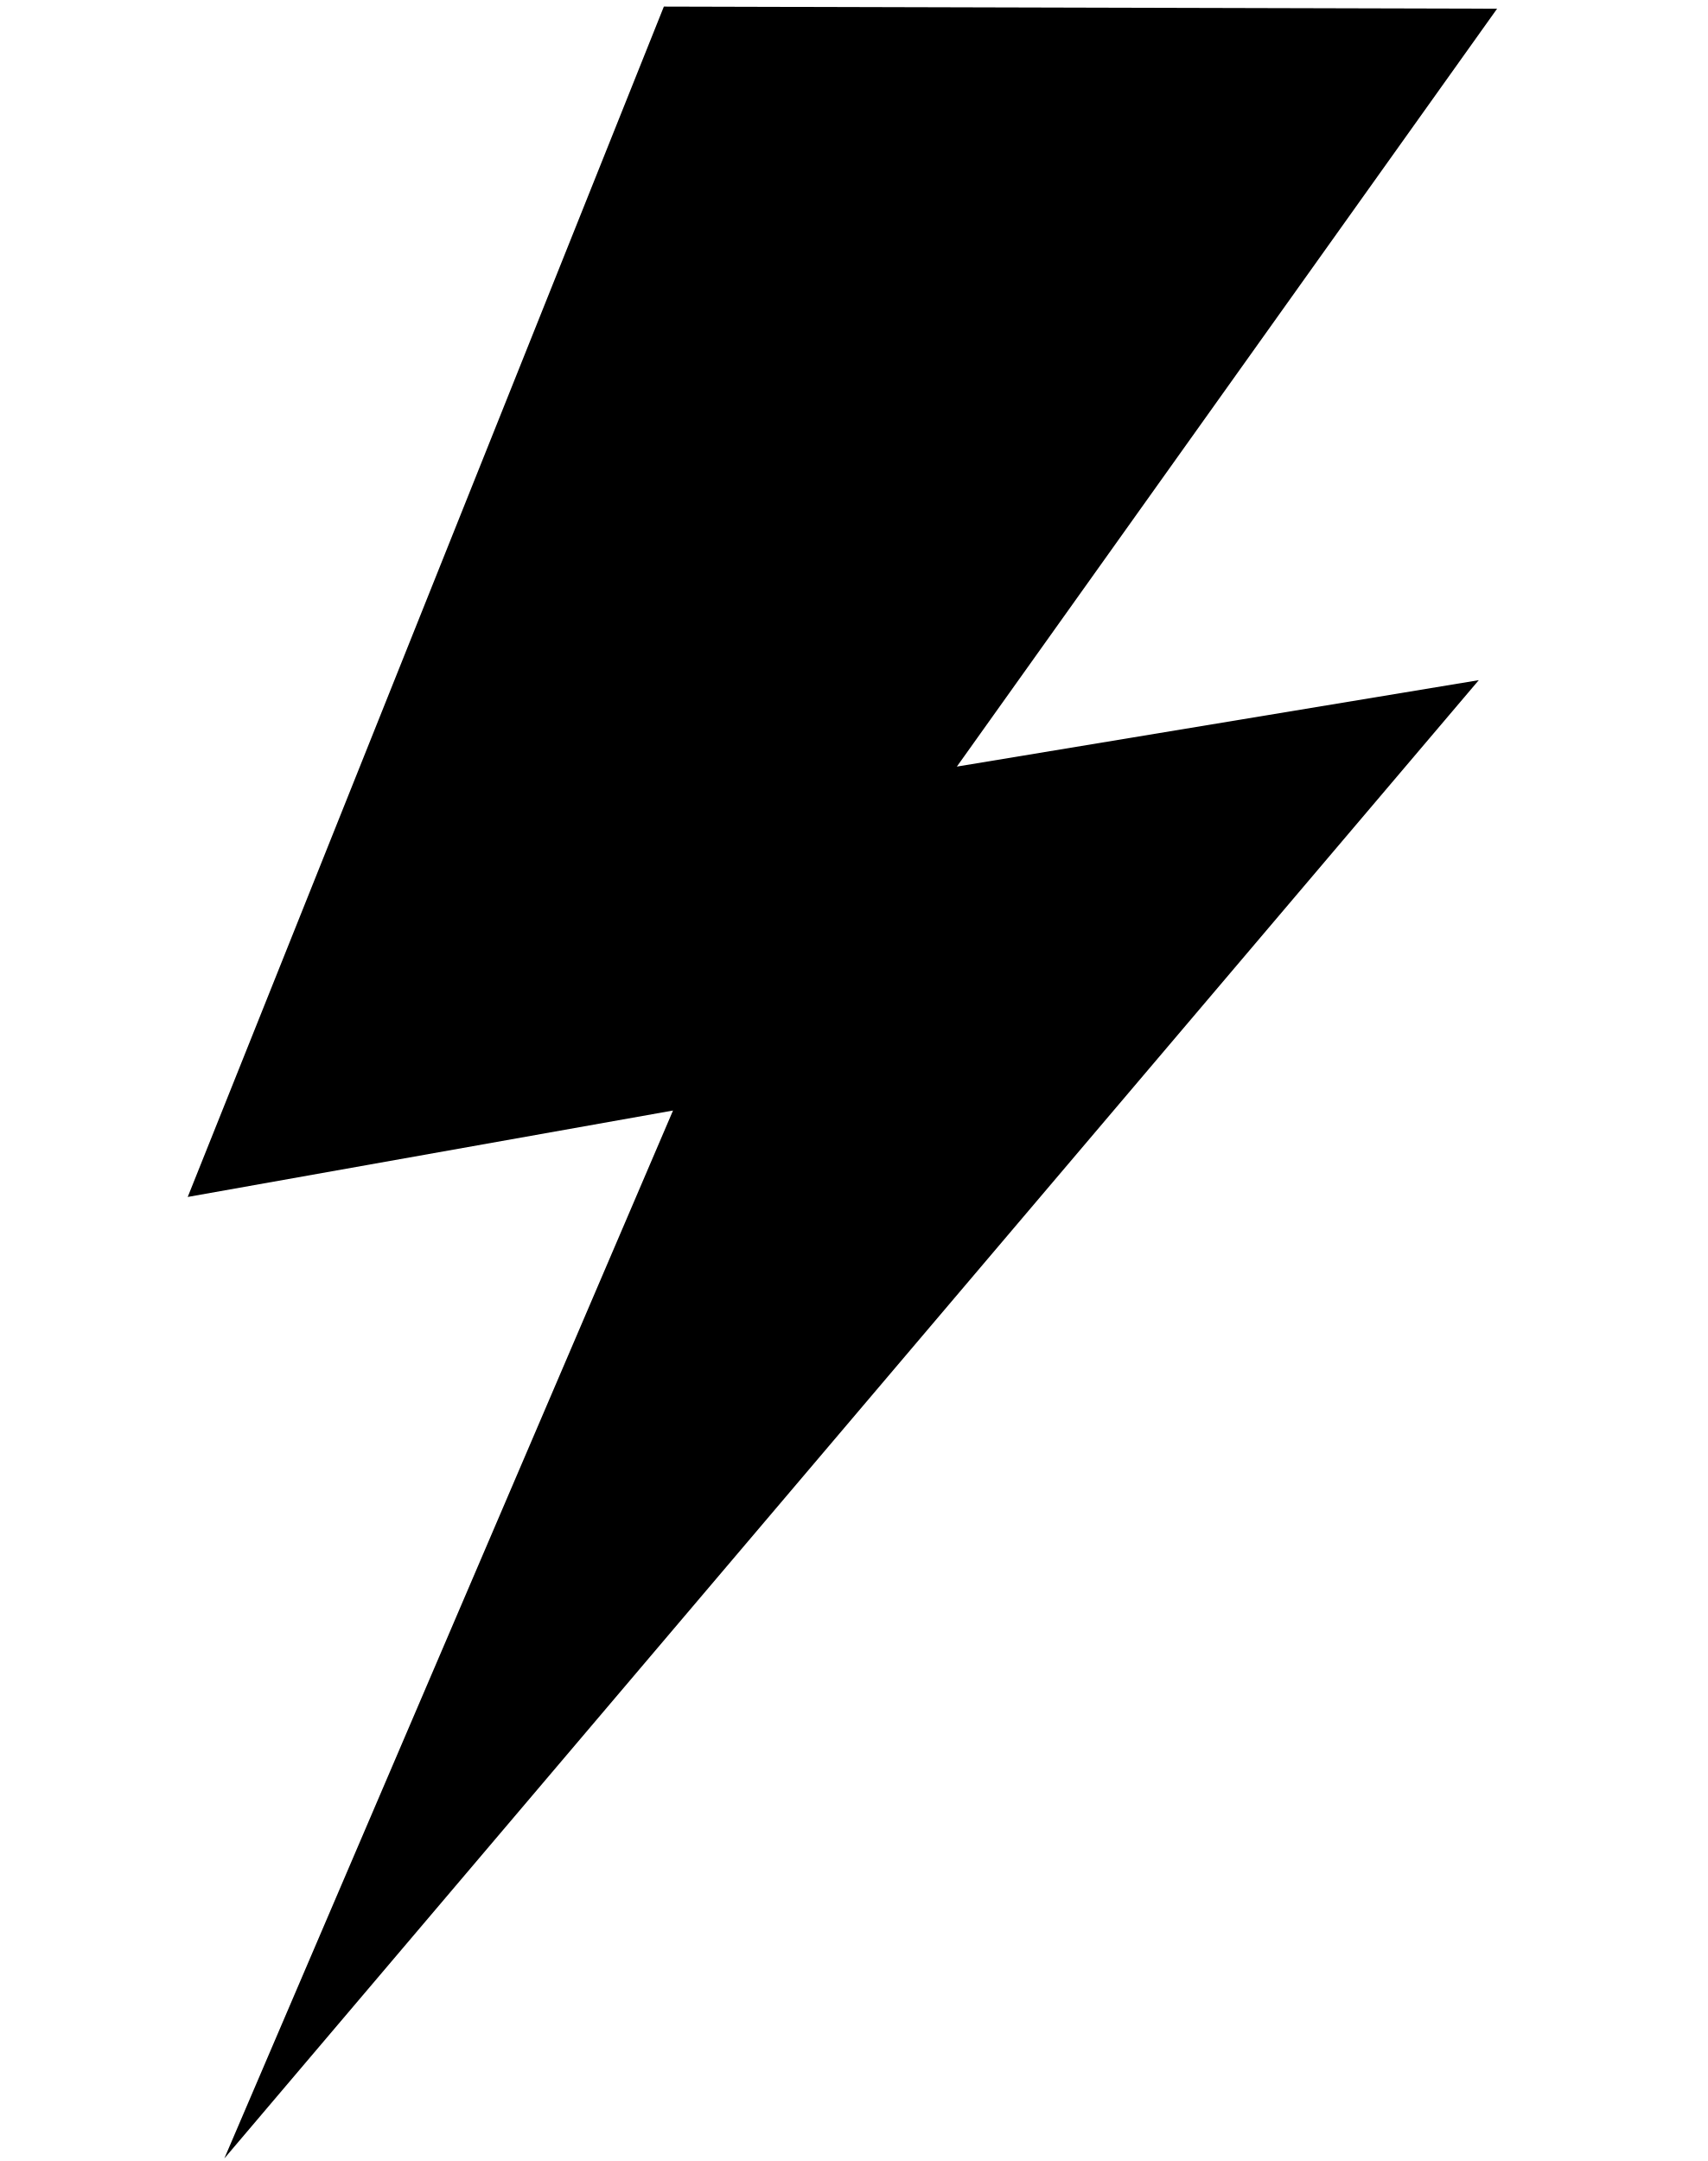
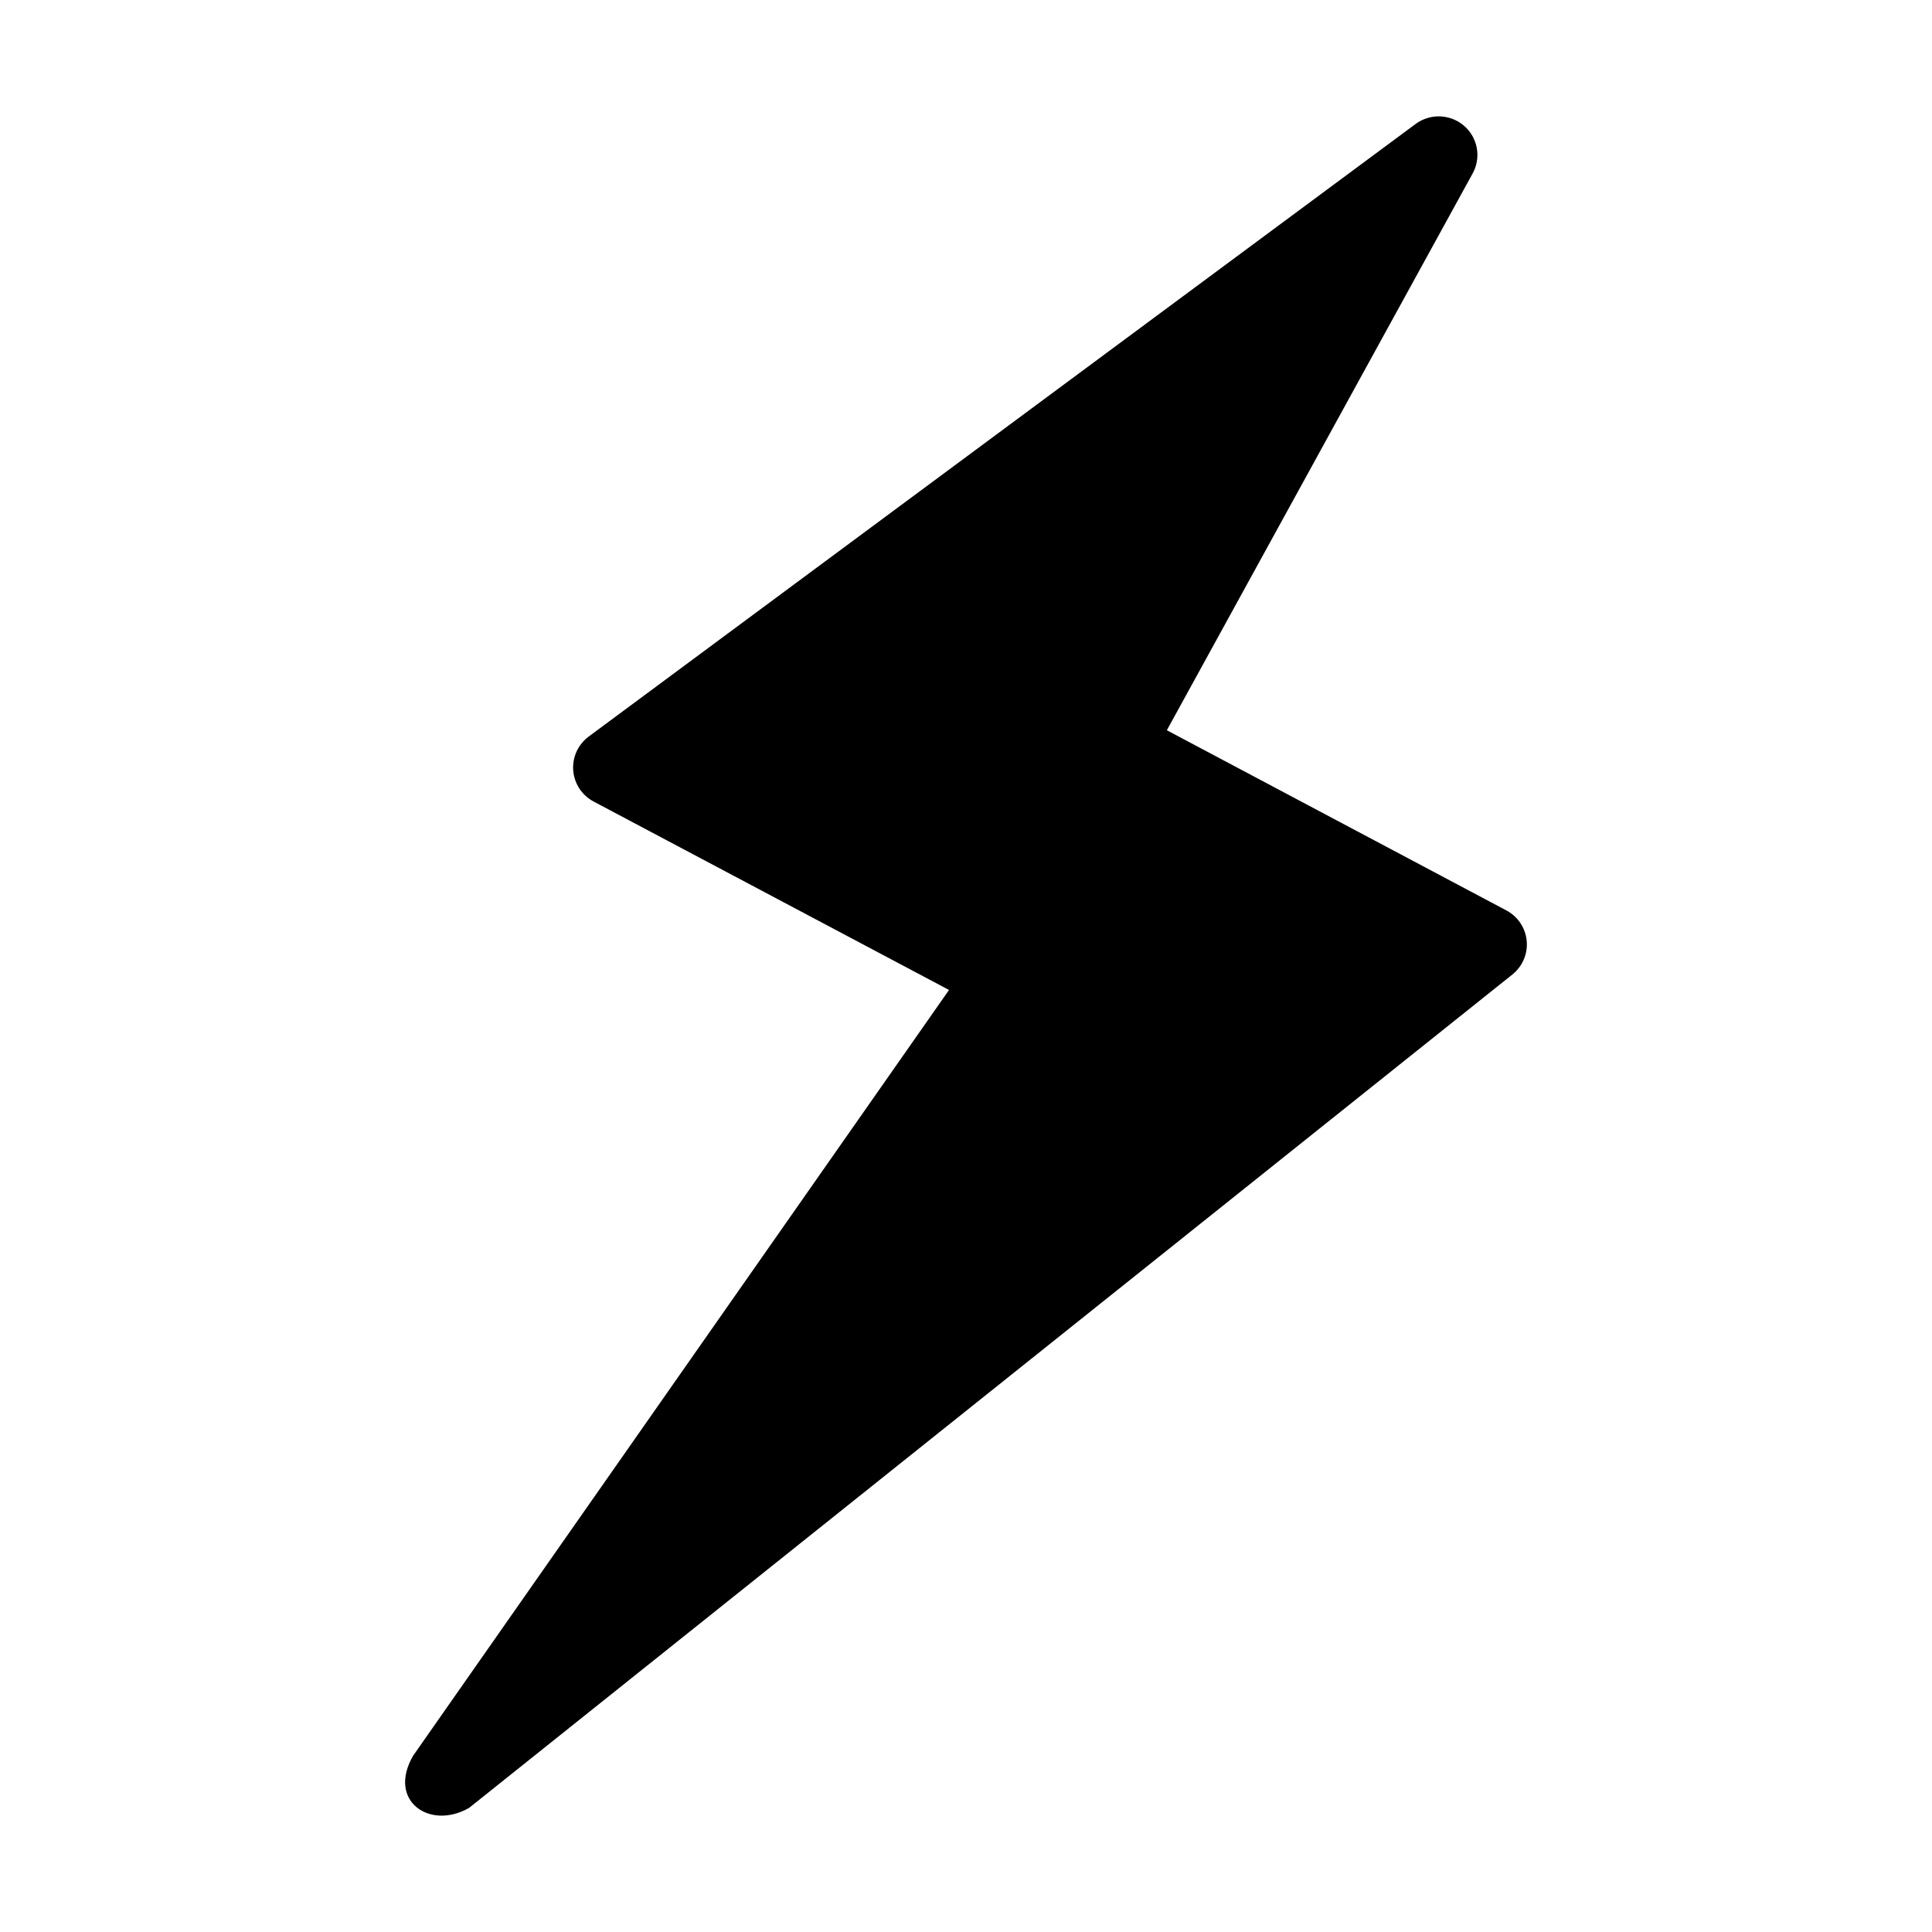
- <svg xmlns="http://www.w3.org/2000/svg" version="1.1" viewBox="0 0 79.001 100" xml:space="preserve" x="0px" y="0px">
-   <path d="m 30.721,0.305 38.559,0.098 -25,35.071 24.153,-4 -58.051,68.407 20.763,-48.492 -22.458,4 z" style="" fill="#000000" fill-opacity="1" stroke="none" />
+ <svg xmlns="http://www.w3.org/2000/svg" version="1.1" x="0px" y="0px" viewBox="0 0 100 100">
+   <g transform="translate(0,-952.3622)">
+     <path style="text-indent:0;text-transform:none;direction:ltr;block-progression:tb;baseline-shift:baseline;color:#000000;enable-background:accumulate;" d="m 74.408,958.386 c -0.407,0.012 -0.81,0.151 -1.137,0.393 L 30.471,990.486 c -0.27,0.2 -0.487,0.468 -0.627,0.773 -0.14,0.304 -0.2,0.644 -0.175,0.978 0.025,0.334 0.137,0.661 0.32,0.941 0.184,0.28 0.44,0.513 0.736,0.671 l 18.396,9.754 -27.739,39.637 c -1.354,2.345 0.876,3.865 2.899,2.697 l 54,-43.135 c 0.257,-0.206 0.462,-0.476 0.591,-0.778 0.129,-0.302 0.181,-0.637 0.15,-0.964 -0.031,-0.327 -0.144,-0.646 -0.327,-0.92 -0.183,-0.274 -0.434,-0.501 -0.726,-0.655 l -17.573,-9.325 15.829,-28.822 c 0.168,-0.307 0.253,-0.658 0.245,-1.007 -0.009,-0.349 -0.112,-0.695 -0.295,-0.993 -0.183,-0.298 -0.447,-0.546 -0.755,-0.712 -0.309,-0.166 -0.661,-0.25 -1.012,-0.239 z" fill="#000000" fill-opacity="1" fill-rule="evenodd" stroke="none" marker="none" visibility="visible" display="inline" overflow="visible" />
+   </g>
</svg>
